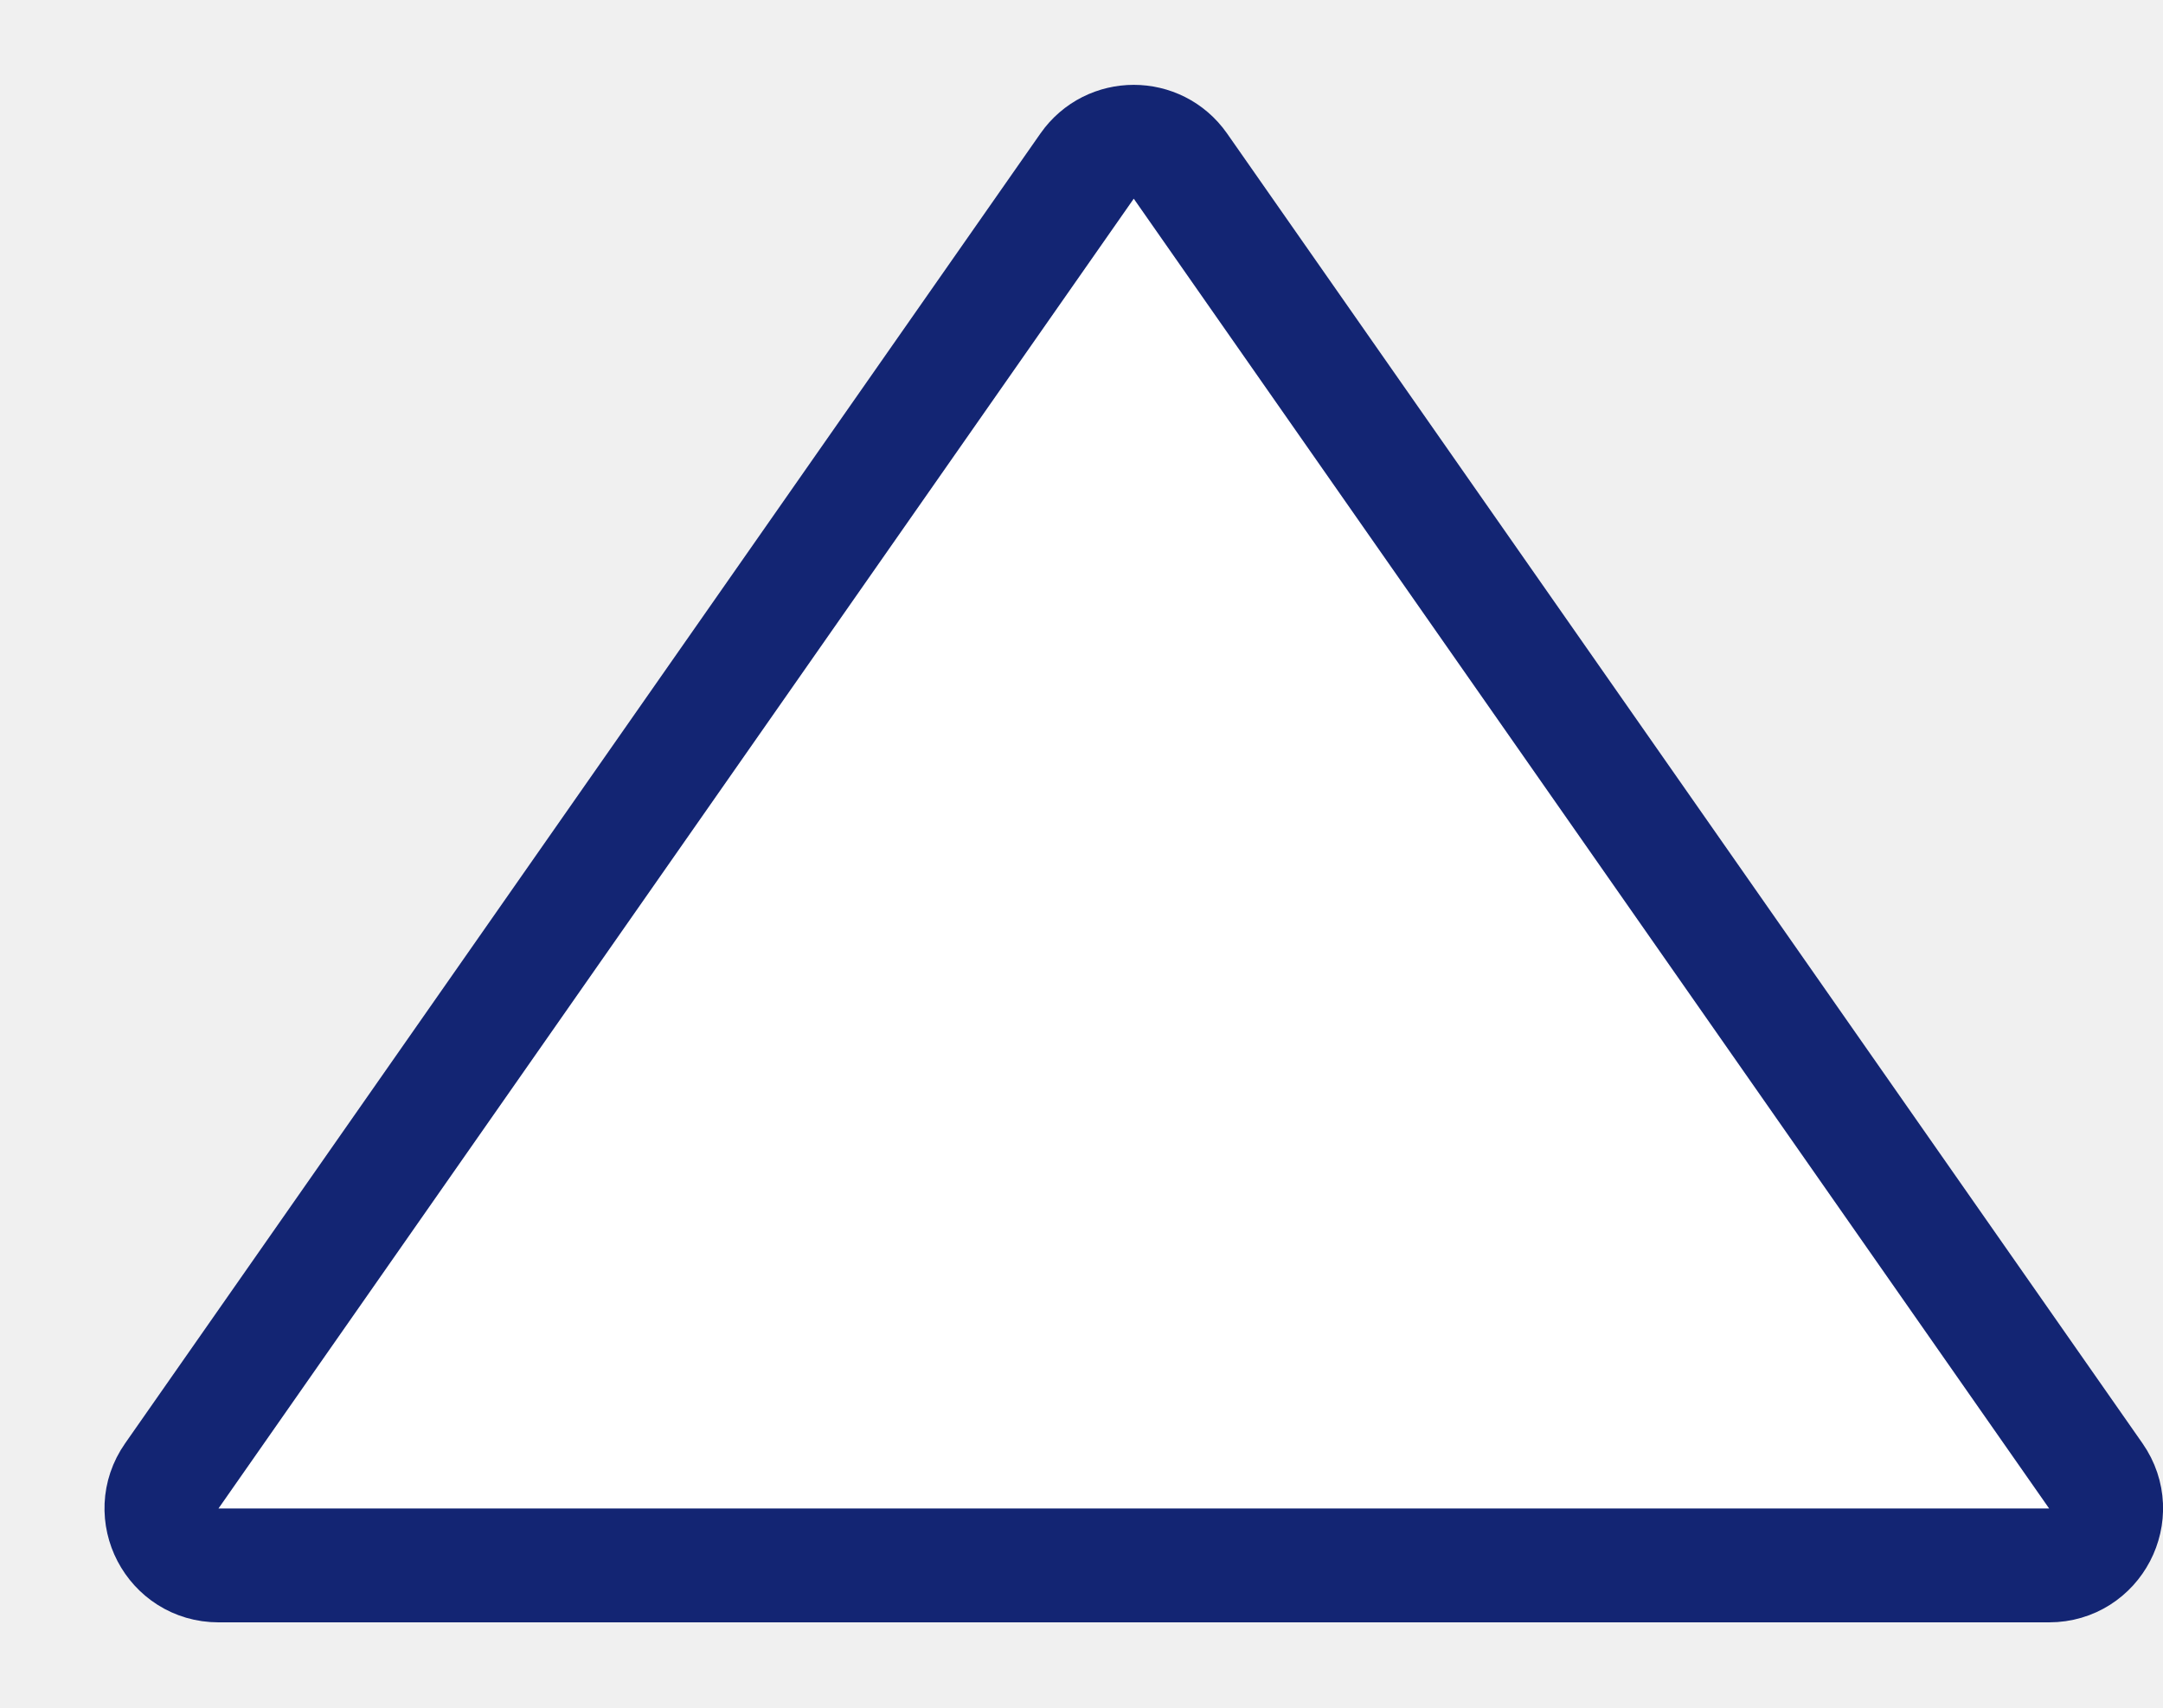
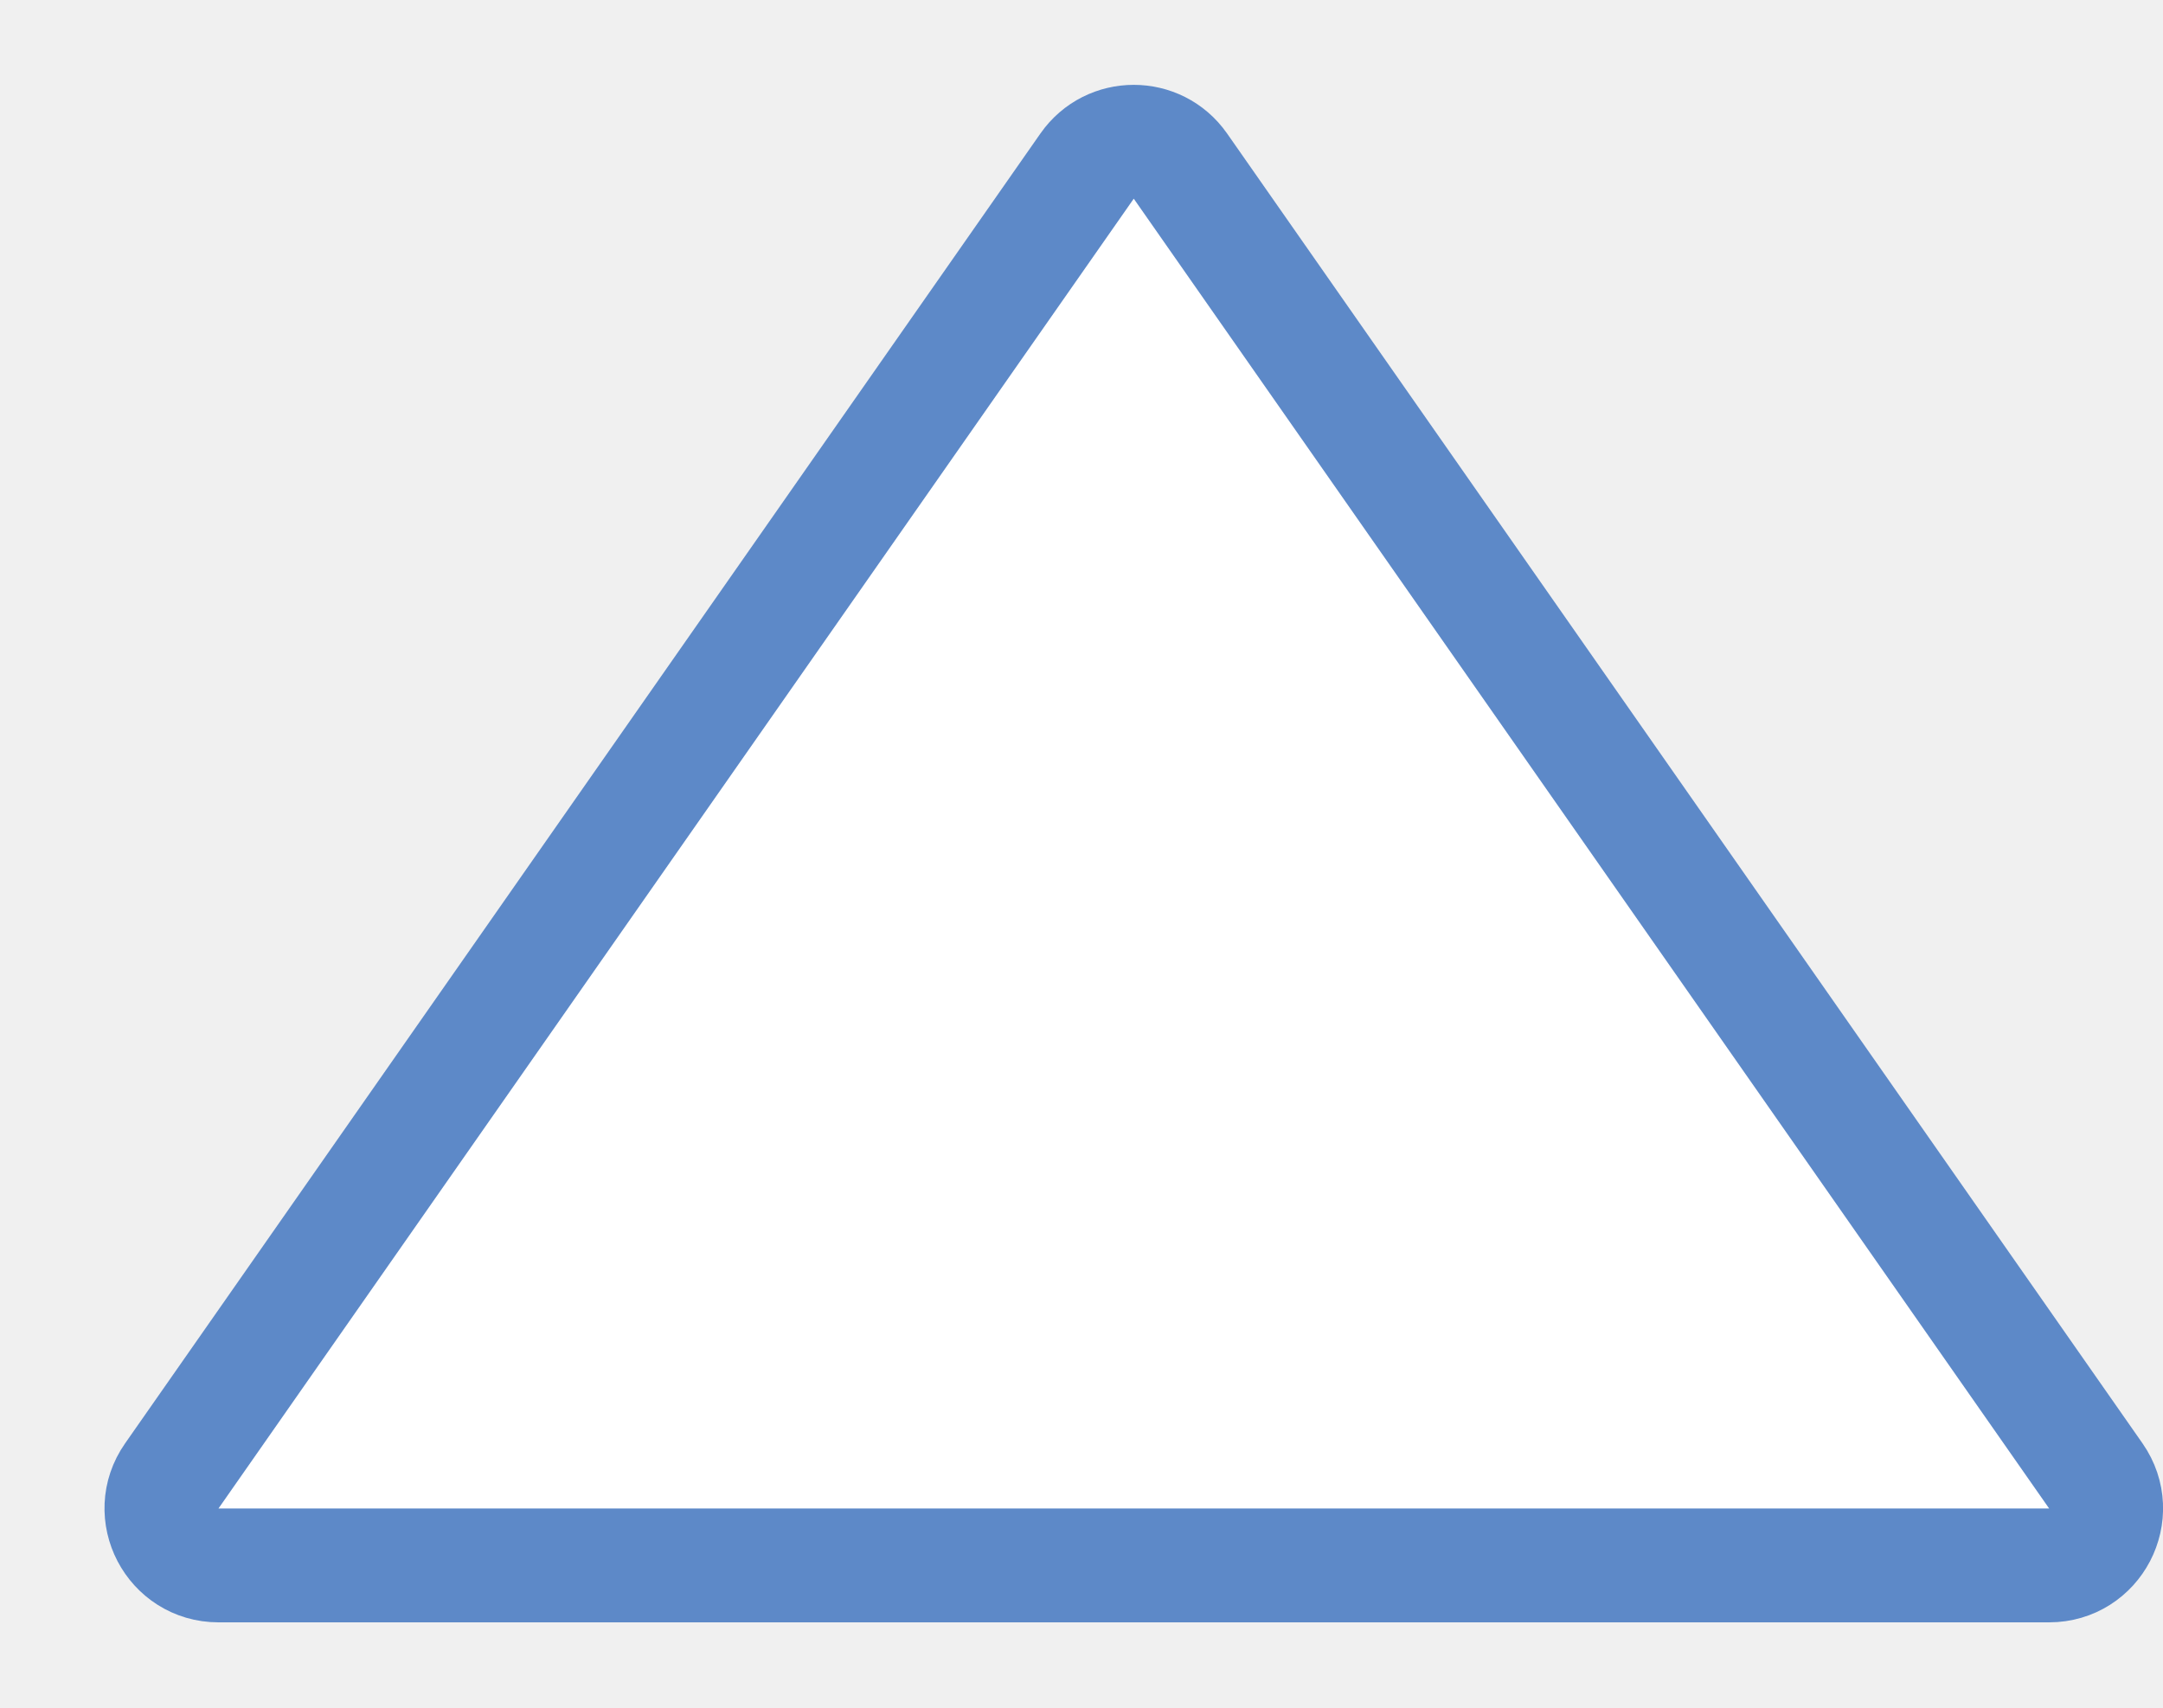
<svg xmlns="http://www.w3.org/2000/svg" width="19" height="15" viewBox="0 0 19 15" fill="none">
-   <path d="M9.549 1.459C9.748 1.174 10.17 1.174 10.369 1.459L18.41 12.964C18.641 13.295 18.404 13.75 18 13.75L1.919 13.75C1.515 13.75 1.277 13.295 1.509 12.964L9.549 1.459Z" fill="white" stroke="#132573" />
+   <path d="M9.549 1.459C9.748 1.174 10.17 1.174 10.369 1.459L18.41 12.964C18.641 13.295 18.404 13.75 18 13.75L1.919 13.75C1.515 13.75 1.277 13.295 1.509 12.964L9.549 1.459Z" fill="white" stroke="#5D89C8" />
</svg>
